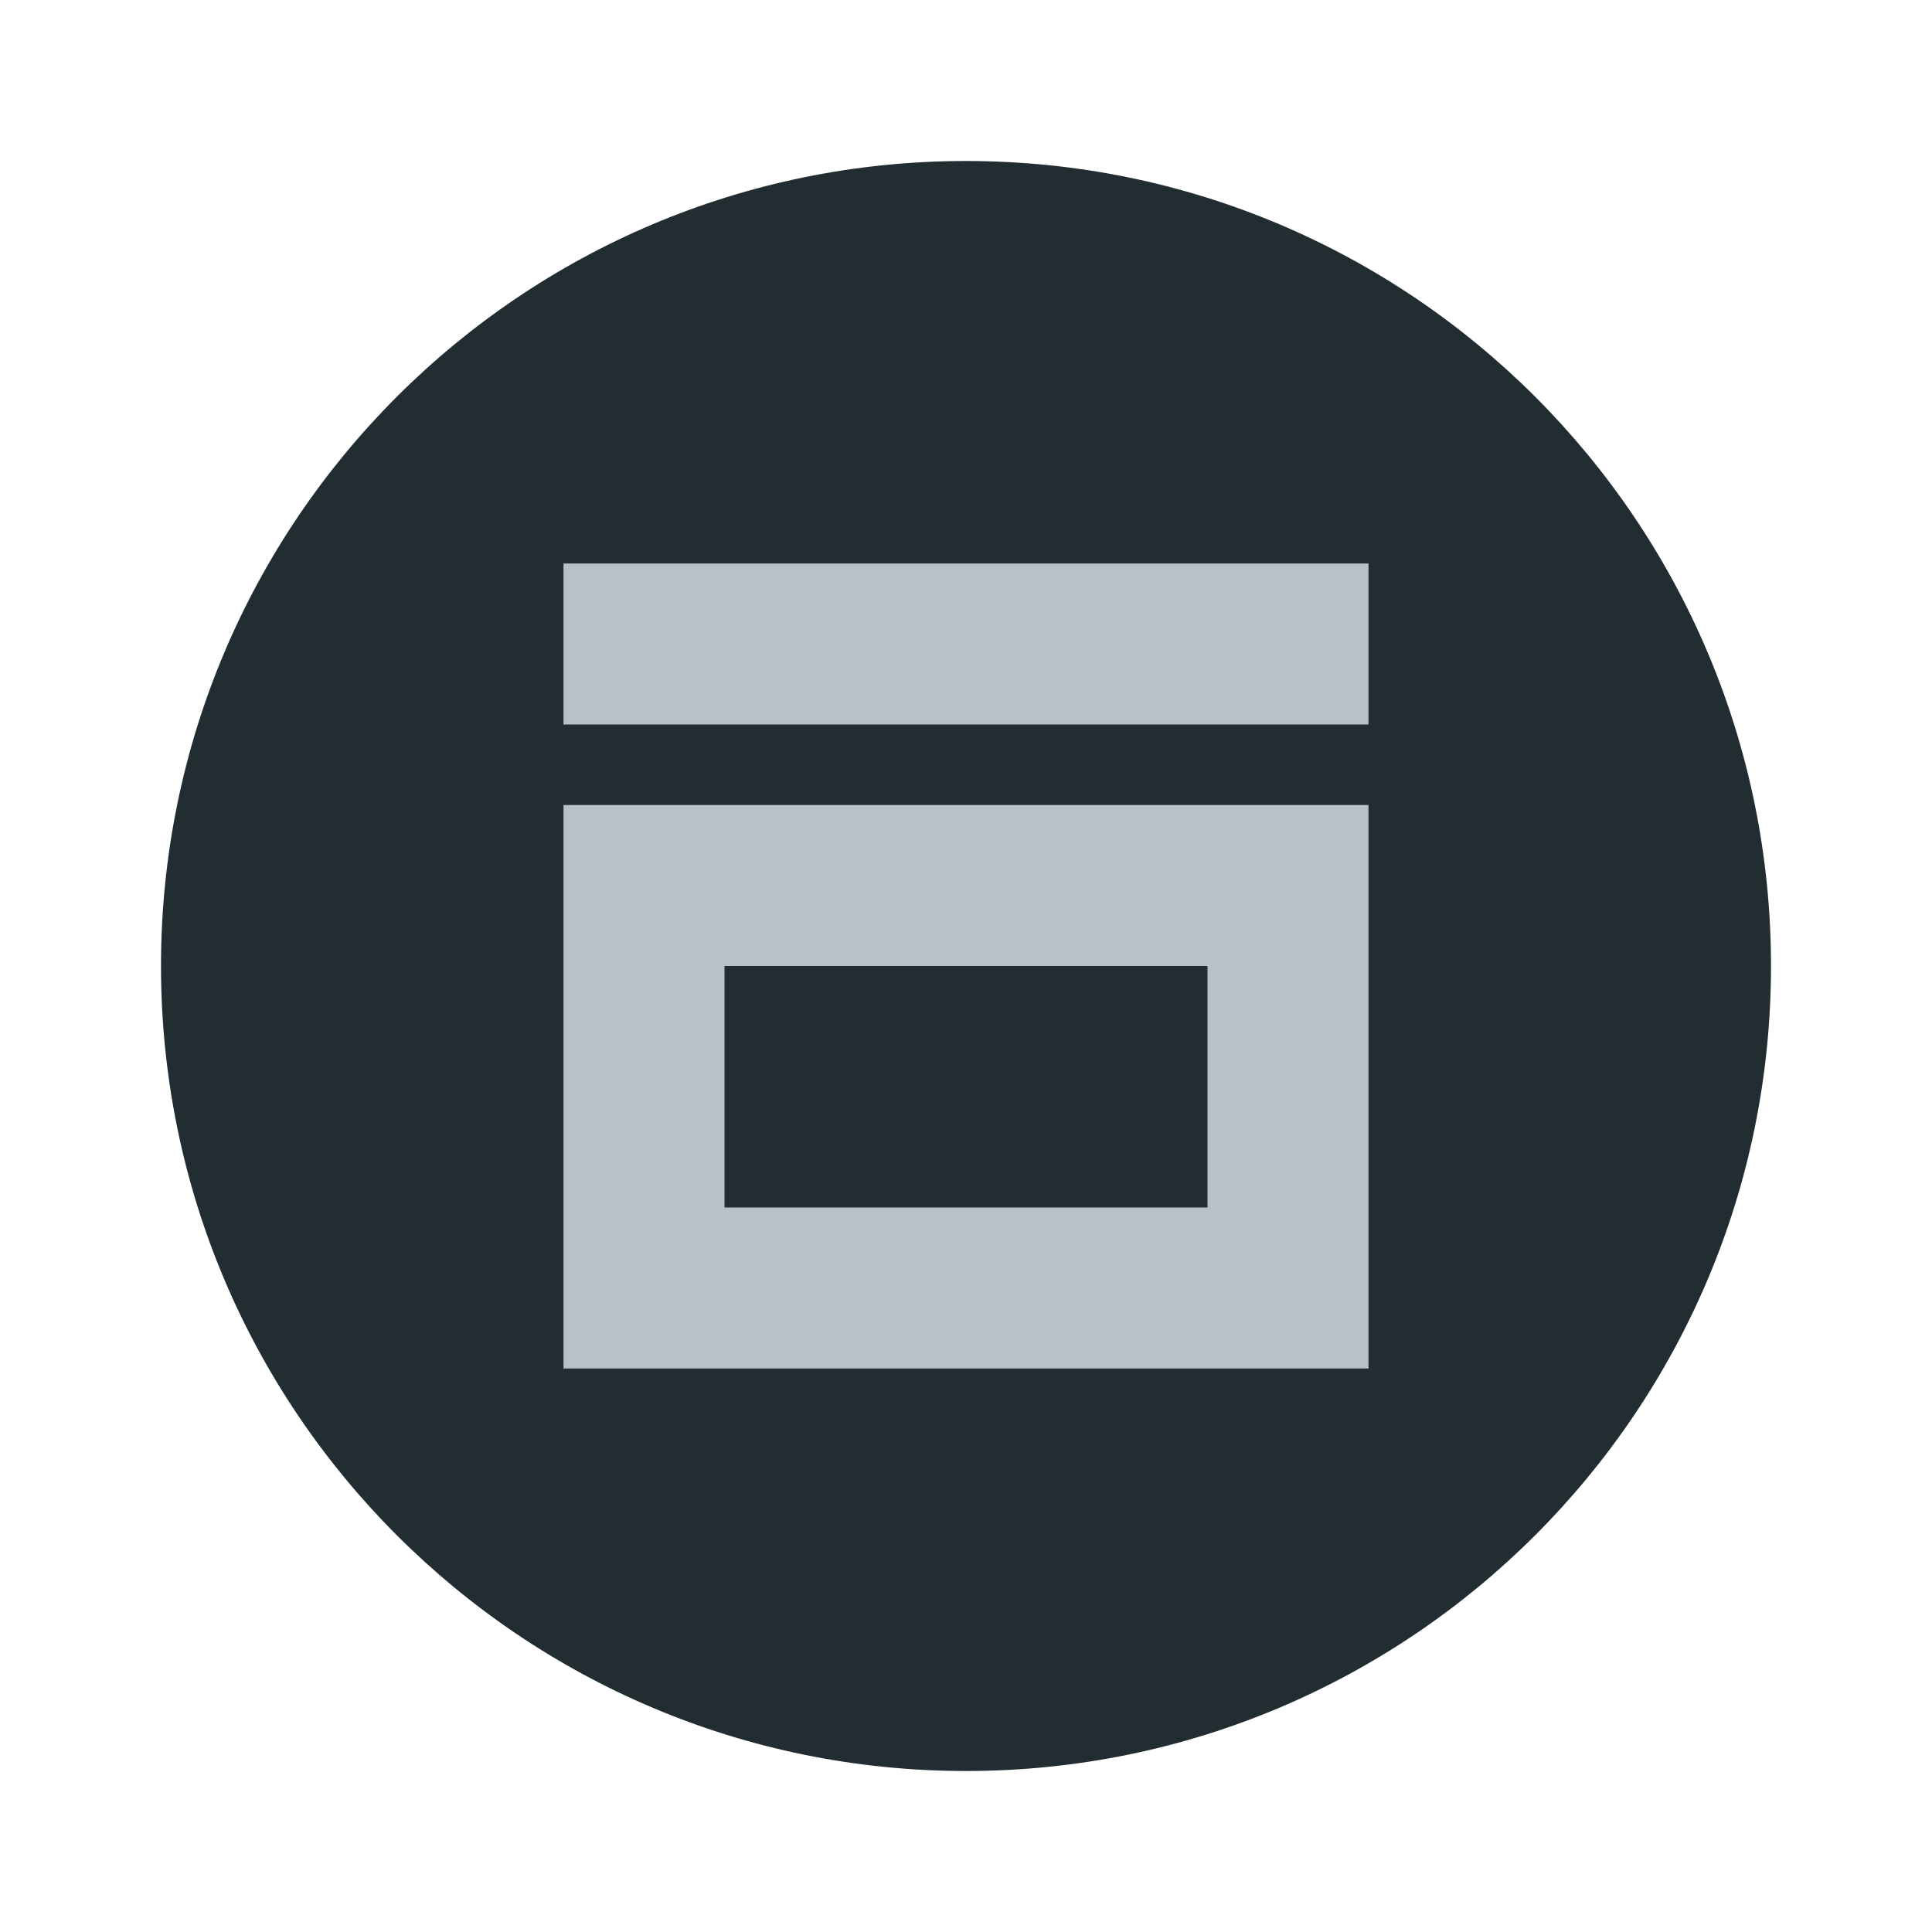
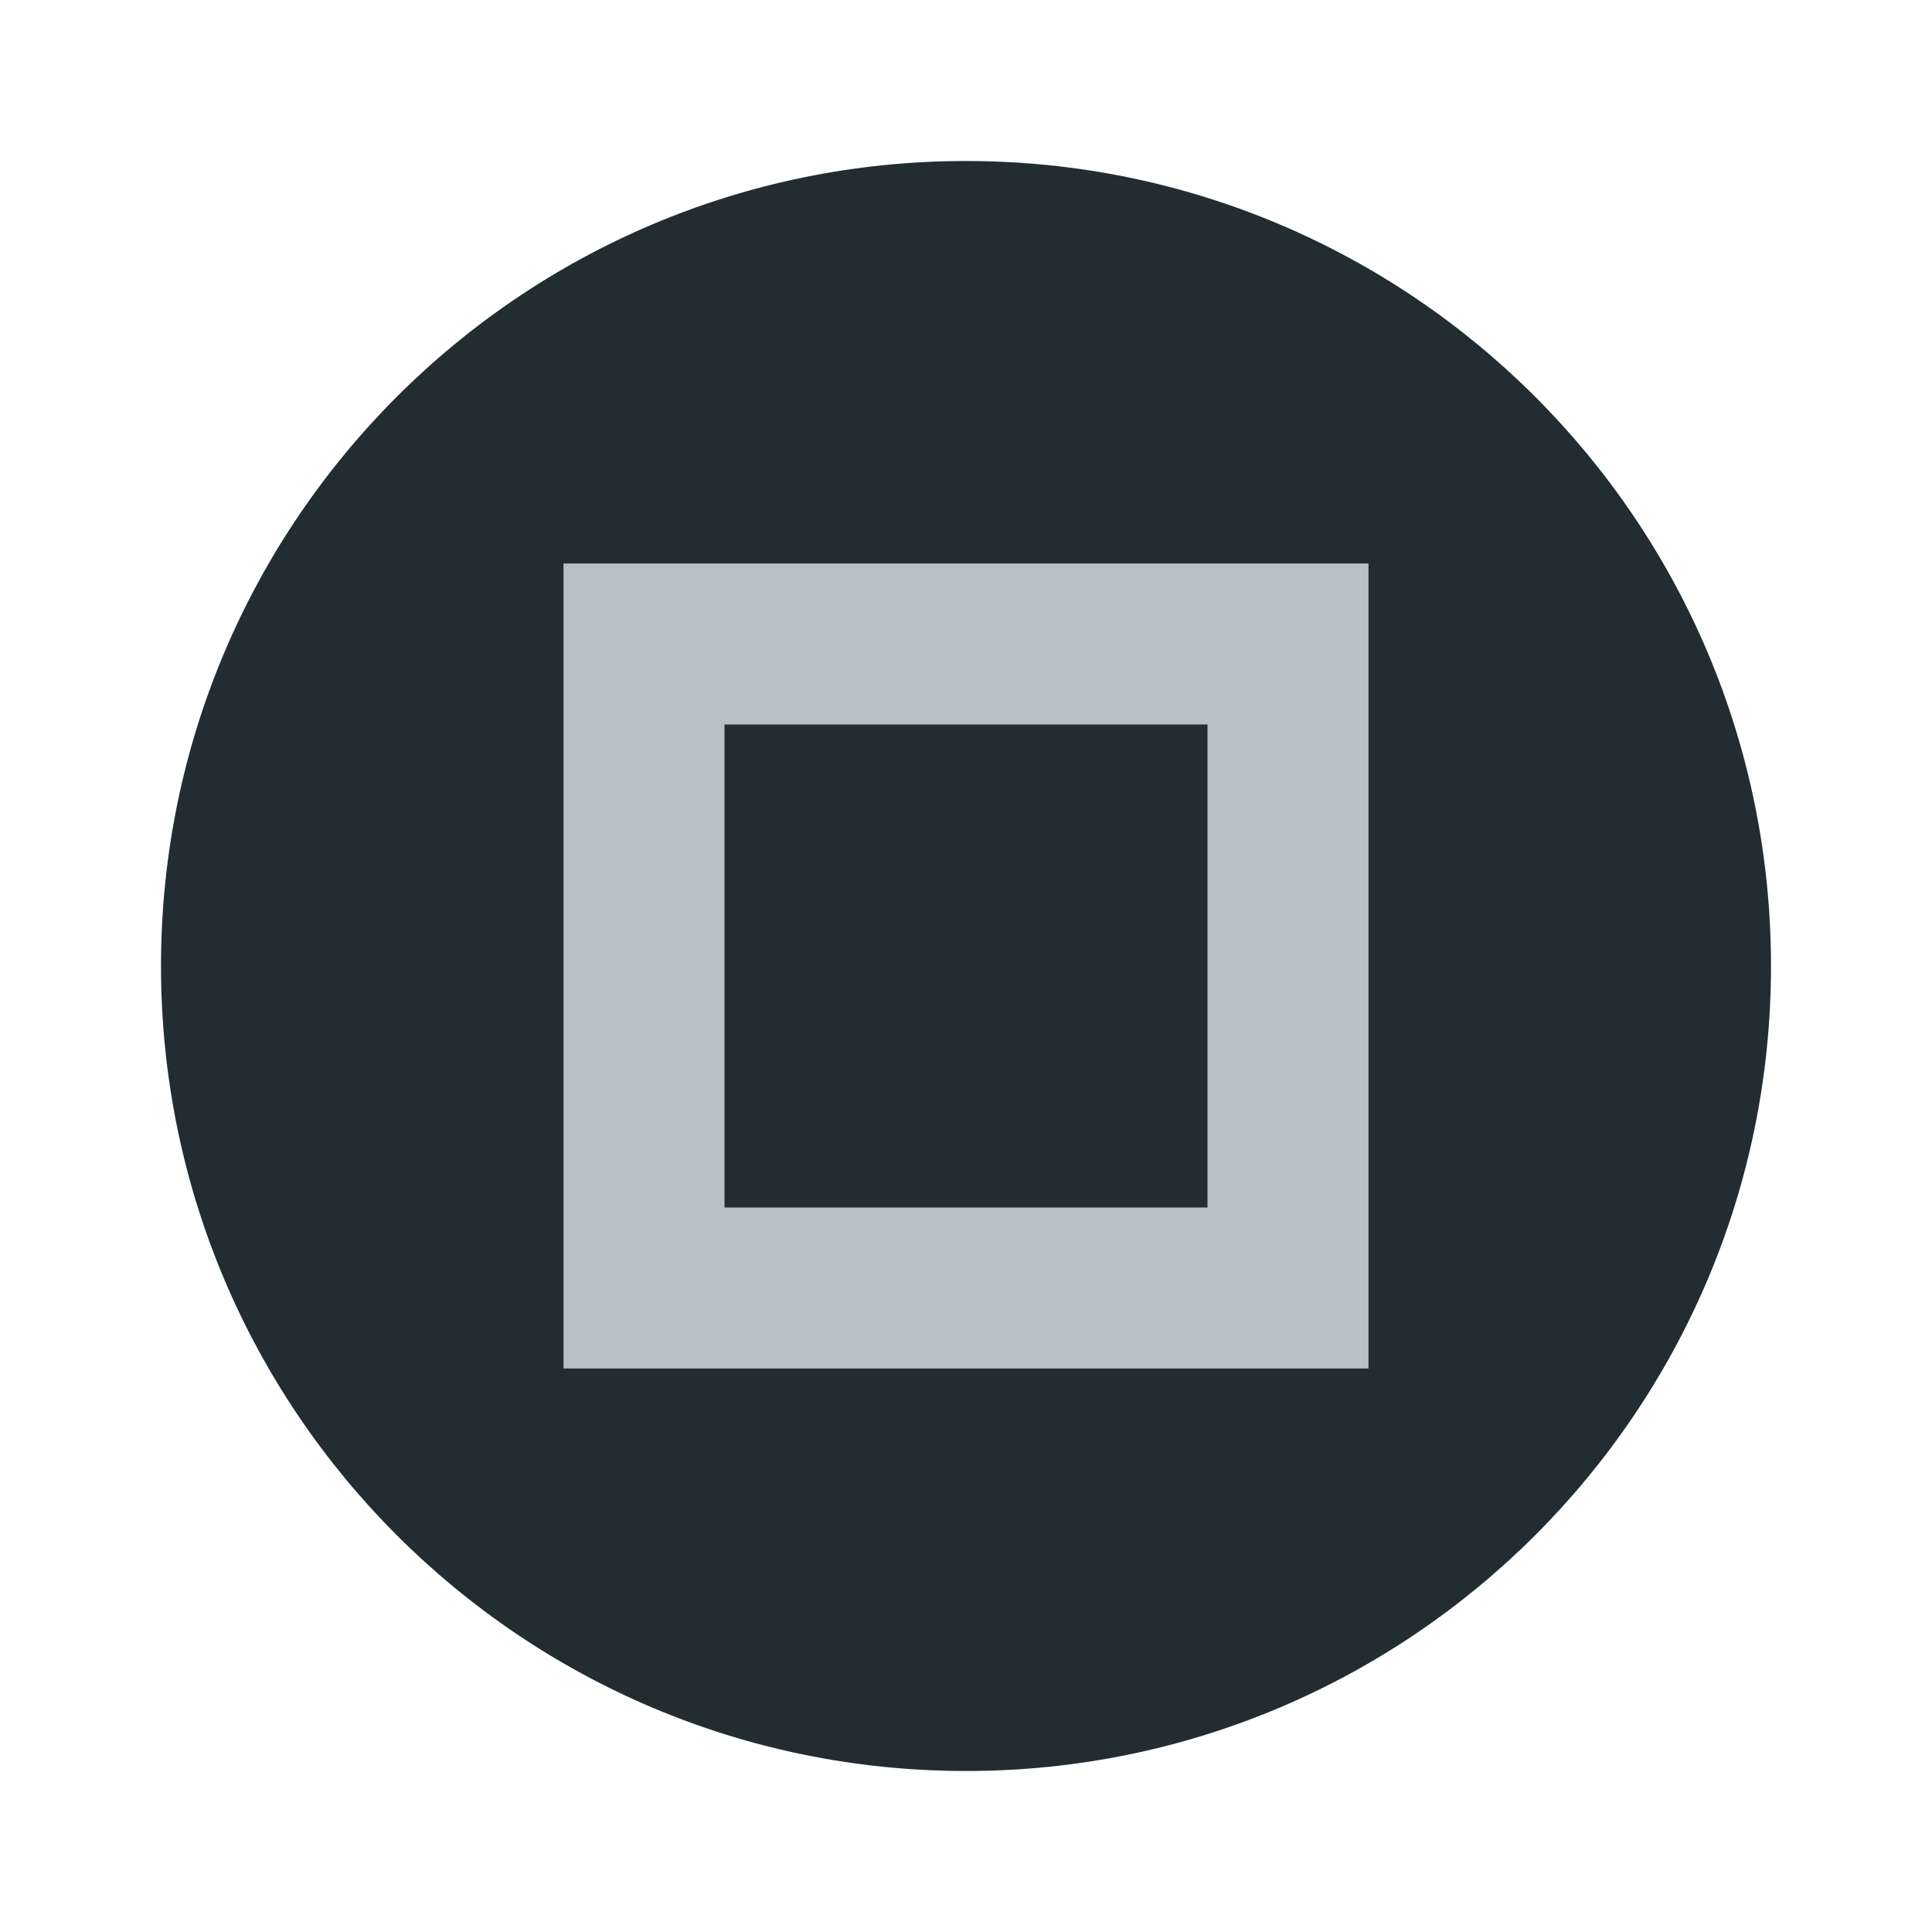
<svg xmlns="http://www.w3.org/2000/svg" width="24" height="24" viewBox="0 0 24 24" id="svg4747" version="1.1">
  <defs id="defs4749" />
  <g id="layer1" transform="translate(0,-1028.362)">
    <circle style="opacity:1;fill:#222d32;fill-opacity:1;fill-rule:evenodd;stroke:none;stroke-width:2;stroke-linecap:butt;stroke-linejoin:round;stroke-miterlimit:4;stroke-dasharray:none;stroke-dashoffset:478.437;stroke-opacity:1" id="path4134" cx="12" cy="1040.362" r="10" />
-     <circle style="opacity:1;fill:#cfd8dc;fill-opacity:0.1;fill-rule:evenodd;stroke:none;stroke-width:9.605;stroke-linecap:butt;stroke-linejoin:round;stroke-miterlimit:4;stroke-dasharray:none;stroke-dashoffset:478.437;stroke-opacity:0.75" id="path5326" cx="-15" cy="1040.362" r="10" />
-     <rect style="opacity:1;fill:#cfd8dc;fill-opacity:0.87;fill-rule:evenodd;stroke:none;stroke-width:0;stroke-linecap:square;stroke-linejoin:round;stroke-miterlimit:4;stroke-dasharray:none;stroke-dashoffset:478.437;stroke-opacity:0.4" id="rect4696-6" width="10" height="2" x="7" y="-1037.362" transform="scale(1,-1)" />
-     <path id="rect4700-3" style="opacity:1;fill:#cfd8dc;fill-opacity:0.87;fill-rule:evenodd;stroke:none;stroke-width:0;stroke-linecap:square;stroke-linejoin:round;stroke-miterlimit:4;stroke-dasharray:none;stroke-dashoffset:478.437;stroke-opacity:0.4" d="m 9,1043.362 6,0 0,-3 -6,0 z m -2,2 10,0 0,-7 -10,0 z" />
+     <circle style="opacity:1;fill:#cfd8dc;fill-opacity:0.12;fill-rule:evenodd;stroke:none;stroke-width:9.605;stroke-linecap:butt;stroke-linejoin:round;stroke-miterlimit:4;stroke-dasharray:none;stroke-dashoffset:478.437;stroke-opacity:0.75" id="path5326" cx="-15" cy="1040.362" r="10" />
+     <path style="opacity:1;fill:#cfd8dc;fill-opacity:0.87;fill-rule:evenodd" d="m 7,1035.362 v 10 h 10 v -10 z m 2,2 h 6 v 6 H 9 Z" id="rect821" />
  </g>
</svg>
